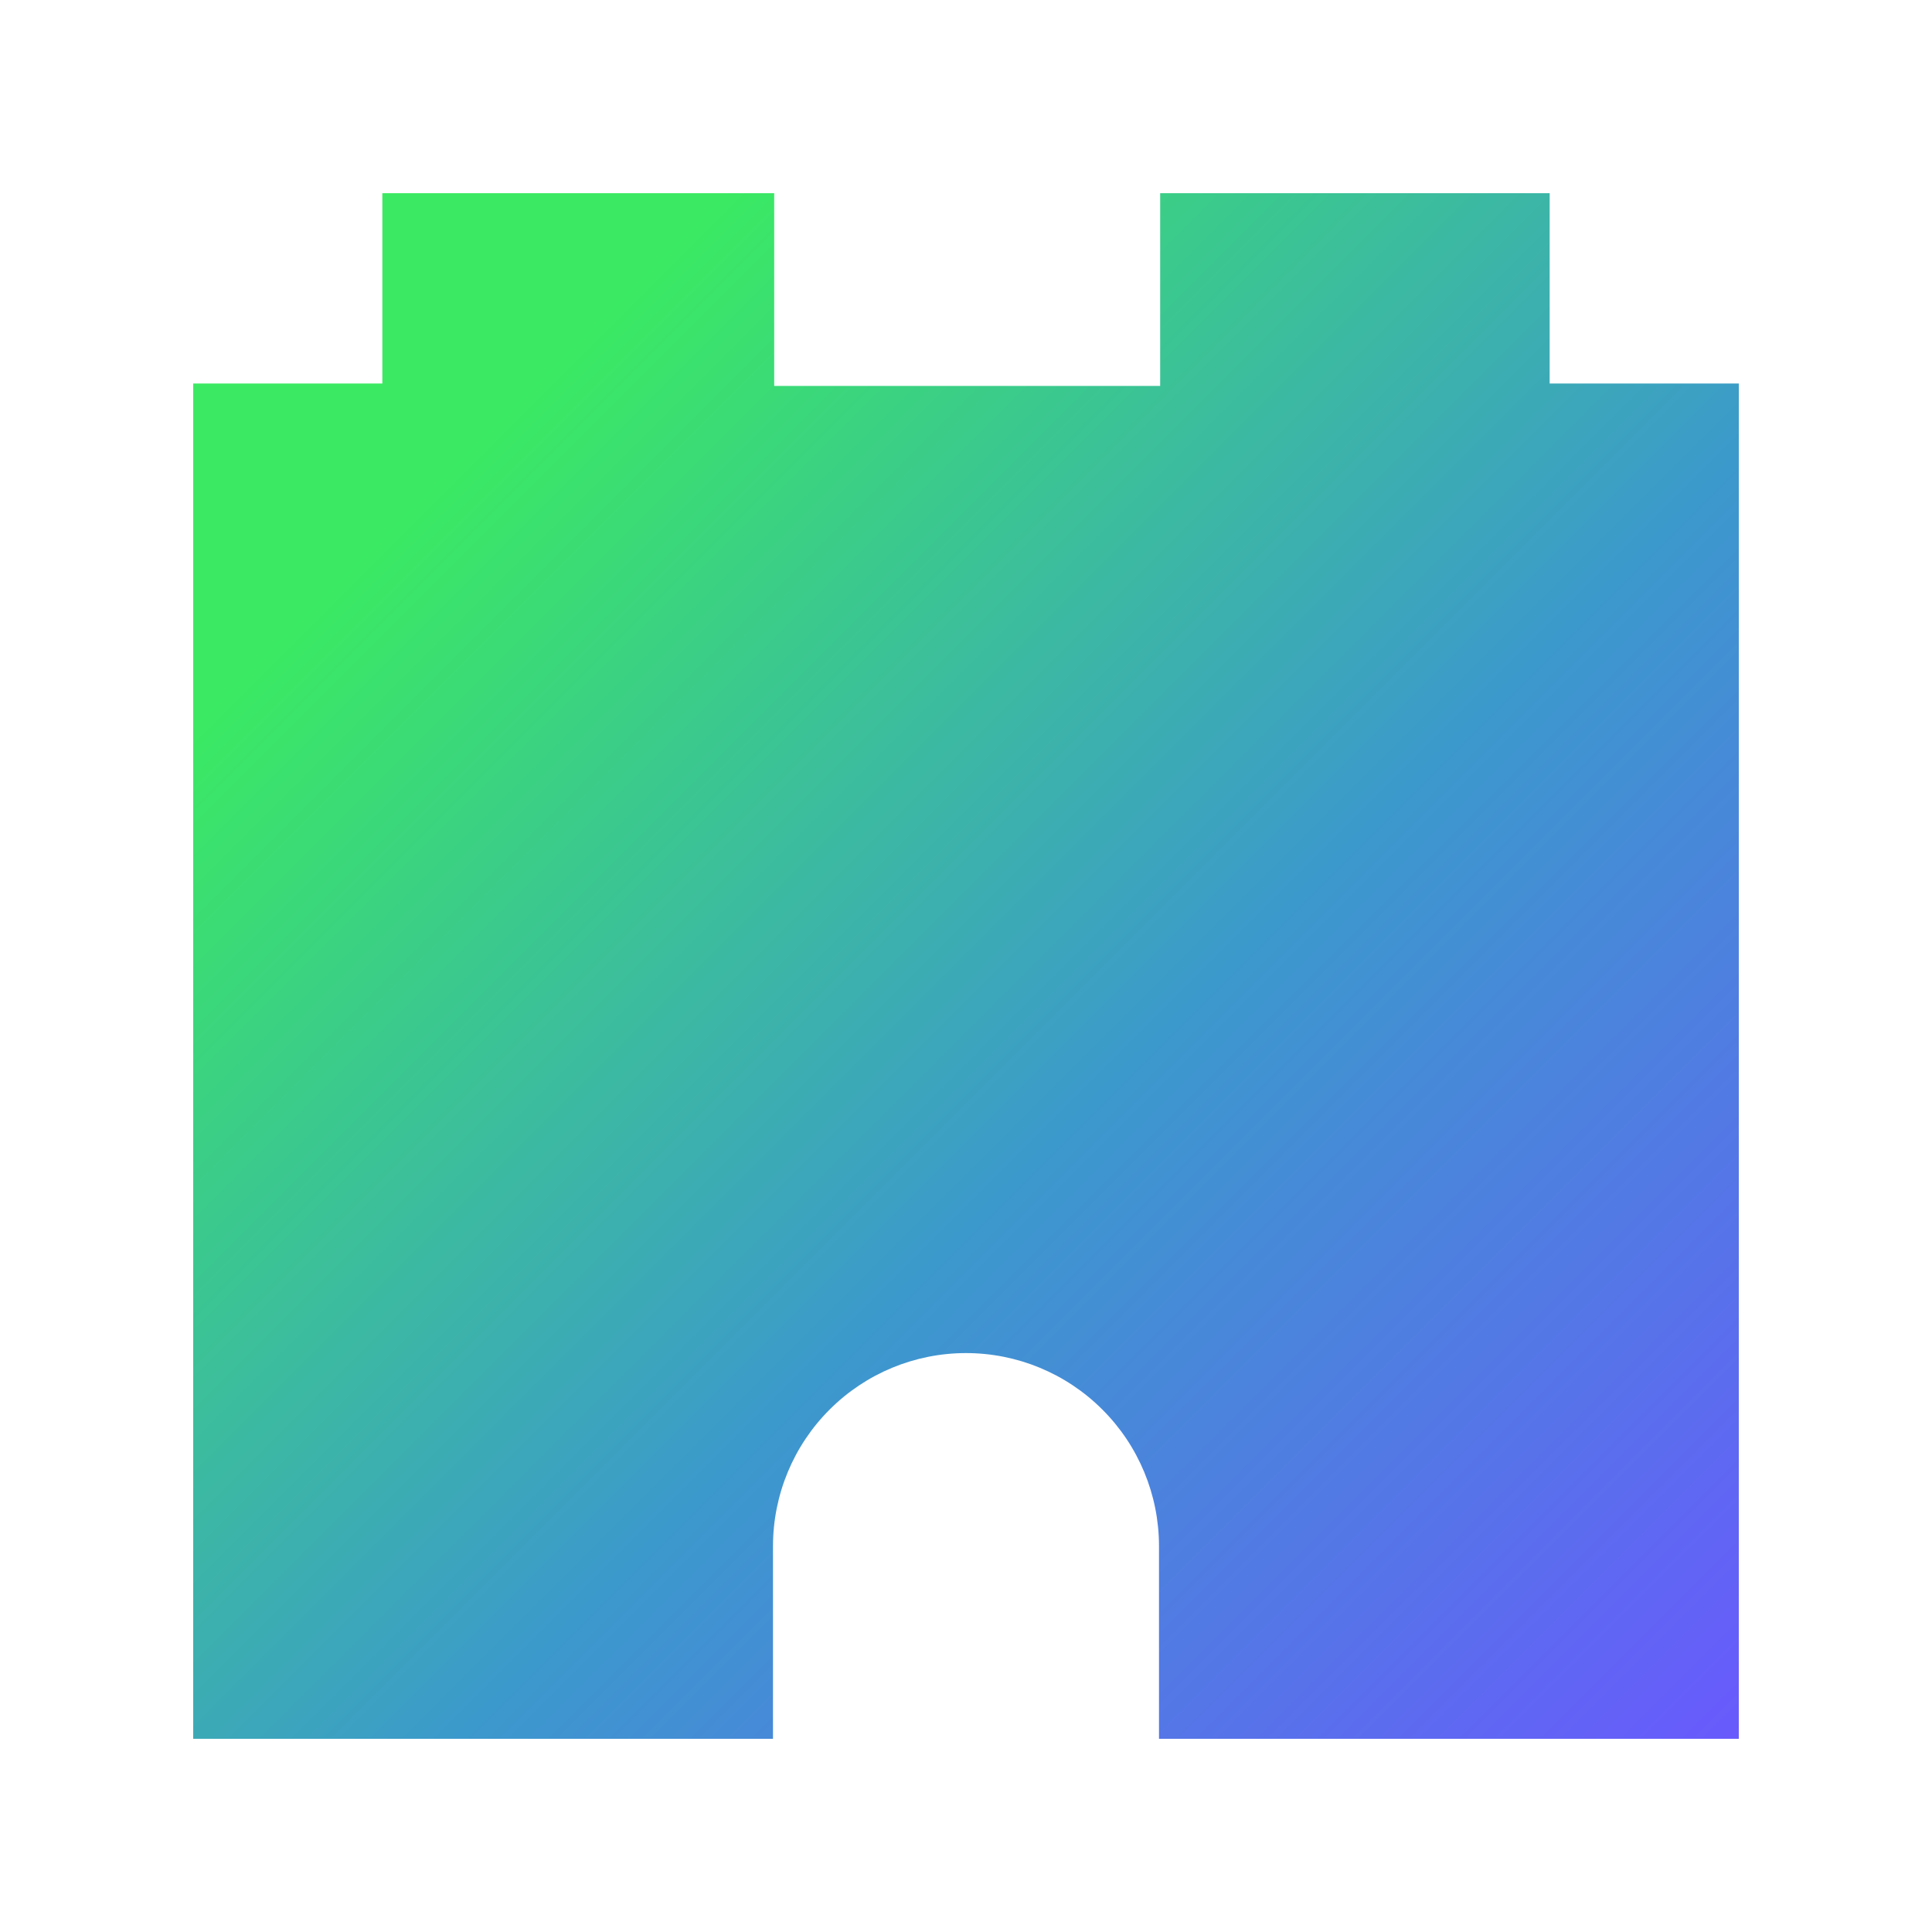
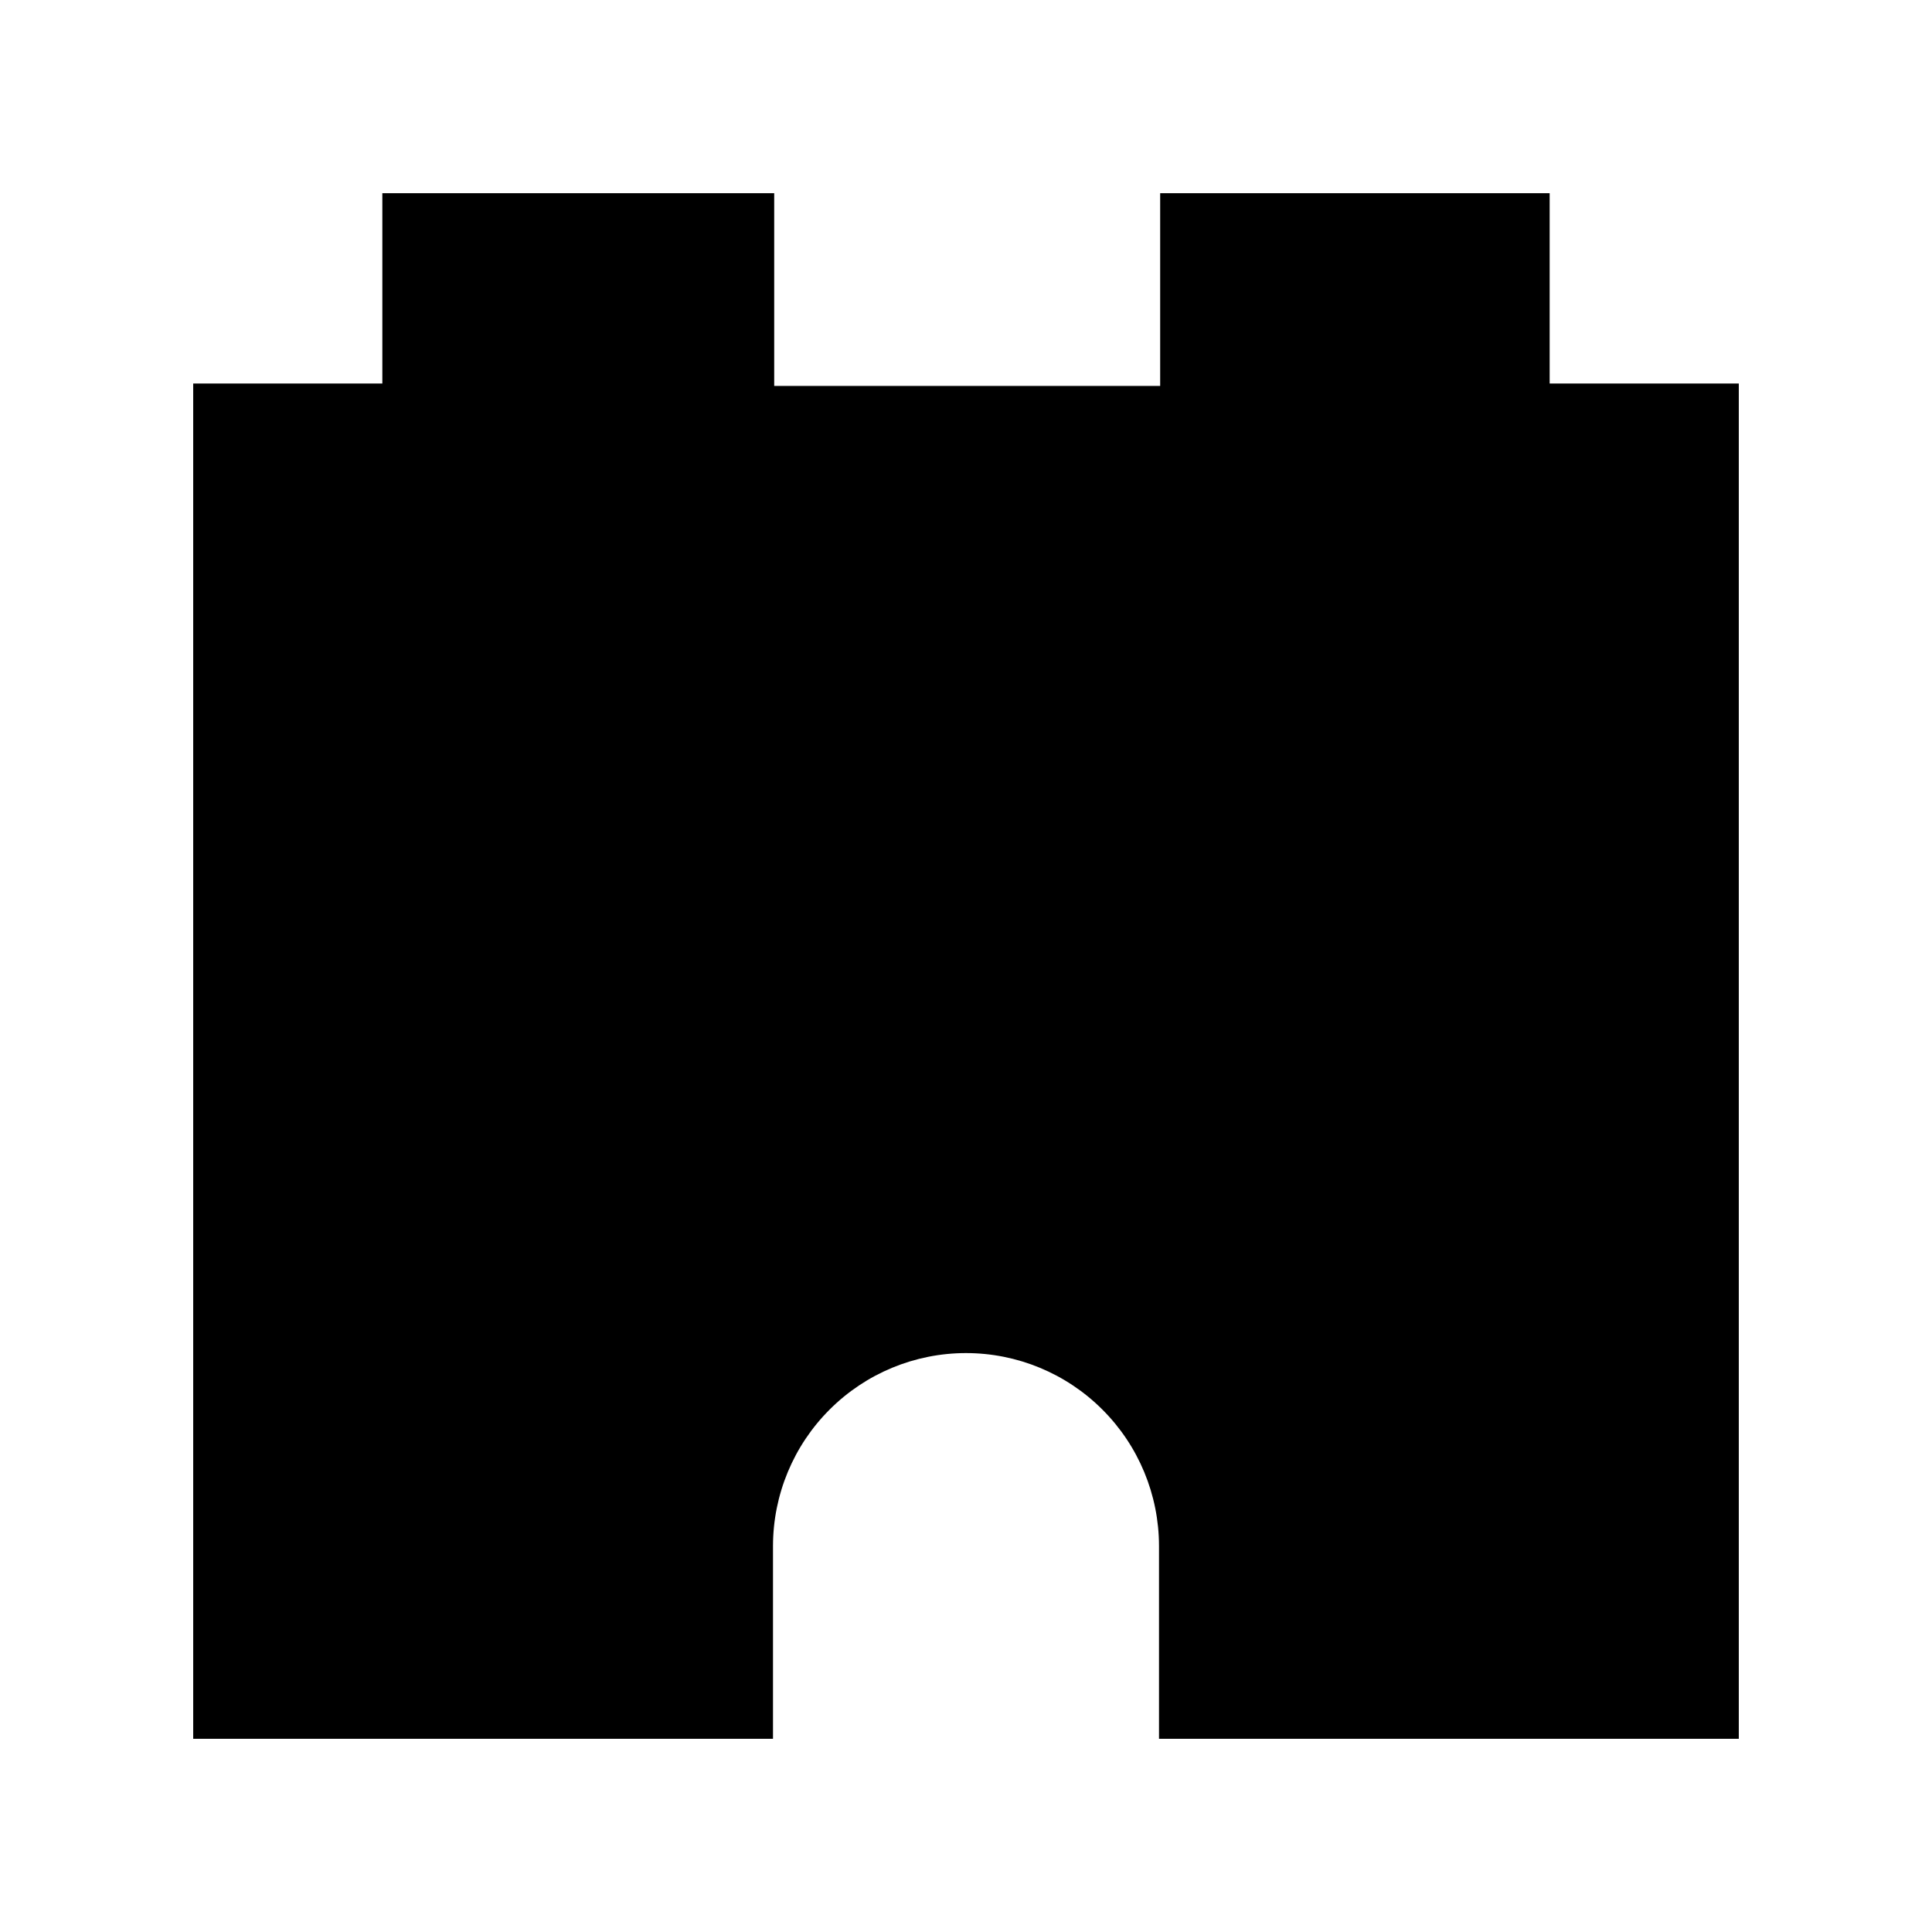
<svg xmlns="http://www.w3.org/2000/svg" width="40" height="40" viewBox="0 0 40 40" fill="none">
  <path d="M32.084 7.94V4H24.02V7.99H16.029V4H7.916V7.94H4V36H16.004V32.005C16.006 30.946 16.427 29.931 17.177 29.183C17.926 28.434 18.941 28.014 20 28.014C21.059 28.014 22.074 28.434 22.823 29.183C23.573 29.931 23.994 30.946 23.996 32.005V36H36V7.94H32.084Z" fill="url(#paint0_linear)" />
  <defs>
    <linearGradient id="paint0_linear" x1="2.942" y1="4.9" x2="37.777" y2="39.734" gradientUnits="userSpaceOnUse">
-       <stop offset="0.159" stop-color="#3BEA62" />
-       <stop offset="0.54" stop-color="#3C99CC" />
-       <stop offset="0.937" stop-color="#6B57FF" />
+       <stop offset="0.159" stop-colorEnum="#3BEA62" />
+       <stop offset="0.54" stop-colorEnum="#3C99CC" />
+       <stop offset="0.937" stop-colorEnum="#6B57FF" />
    </linearGradient>
  </defs>
</svg>
